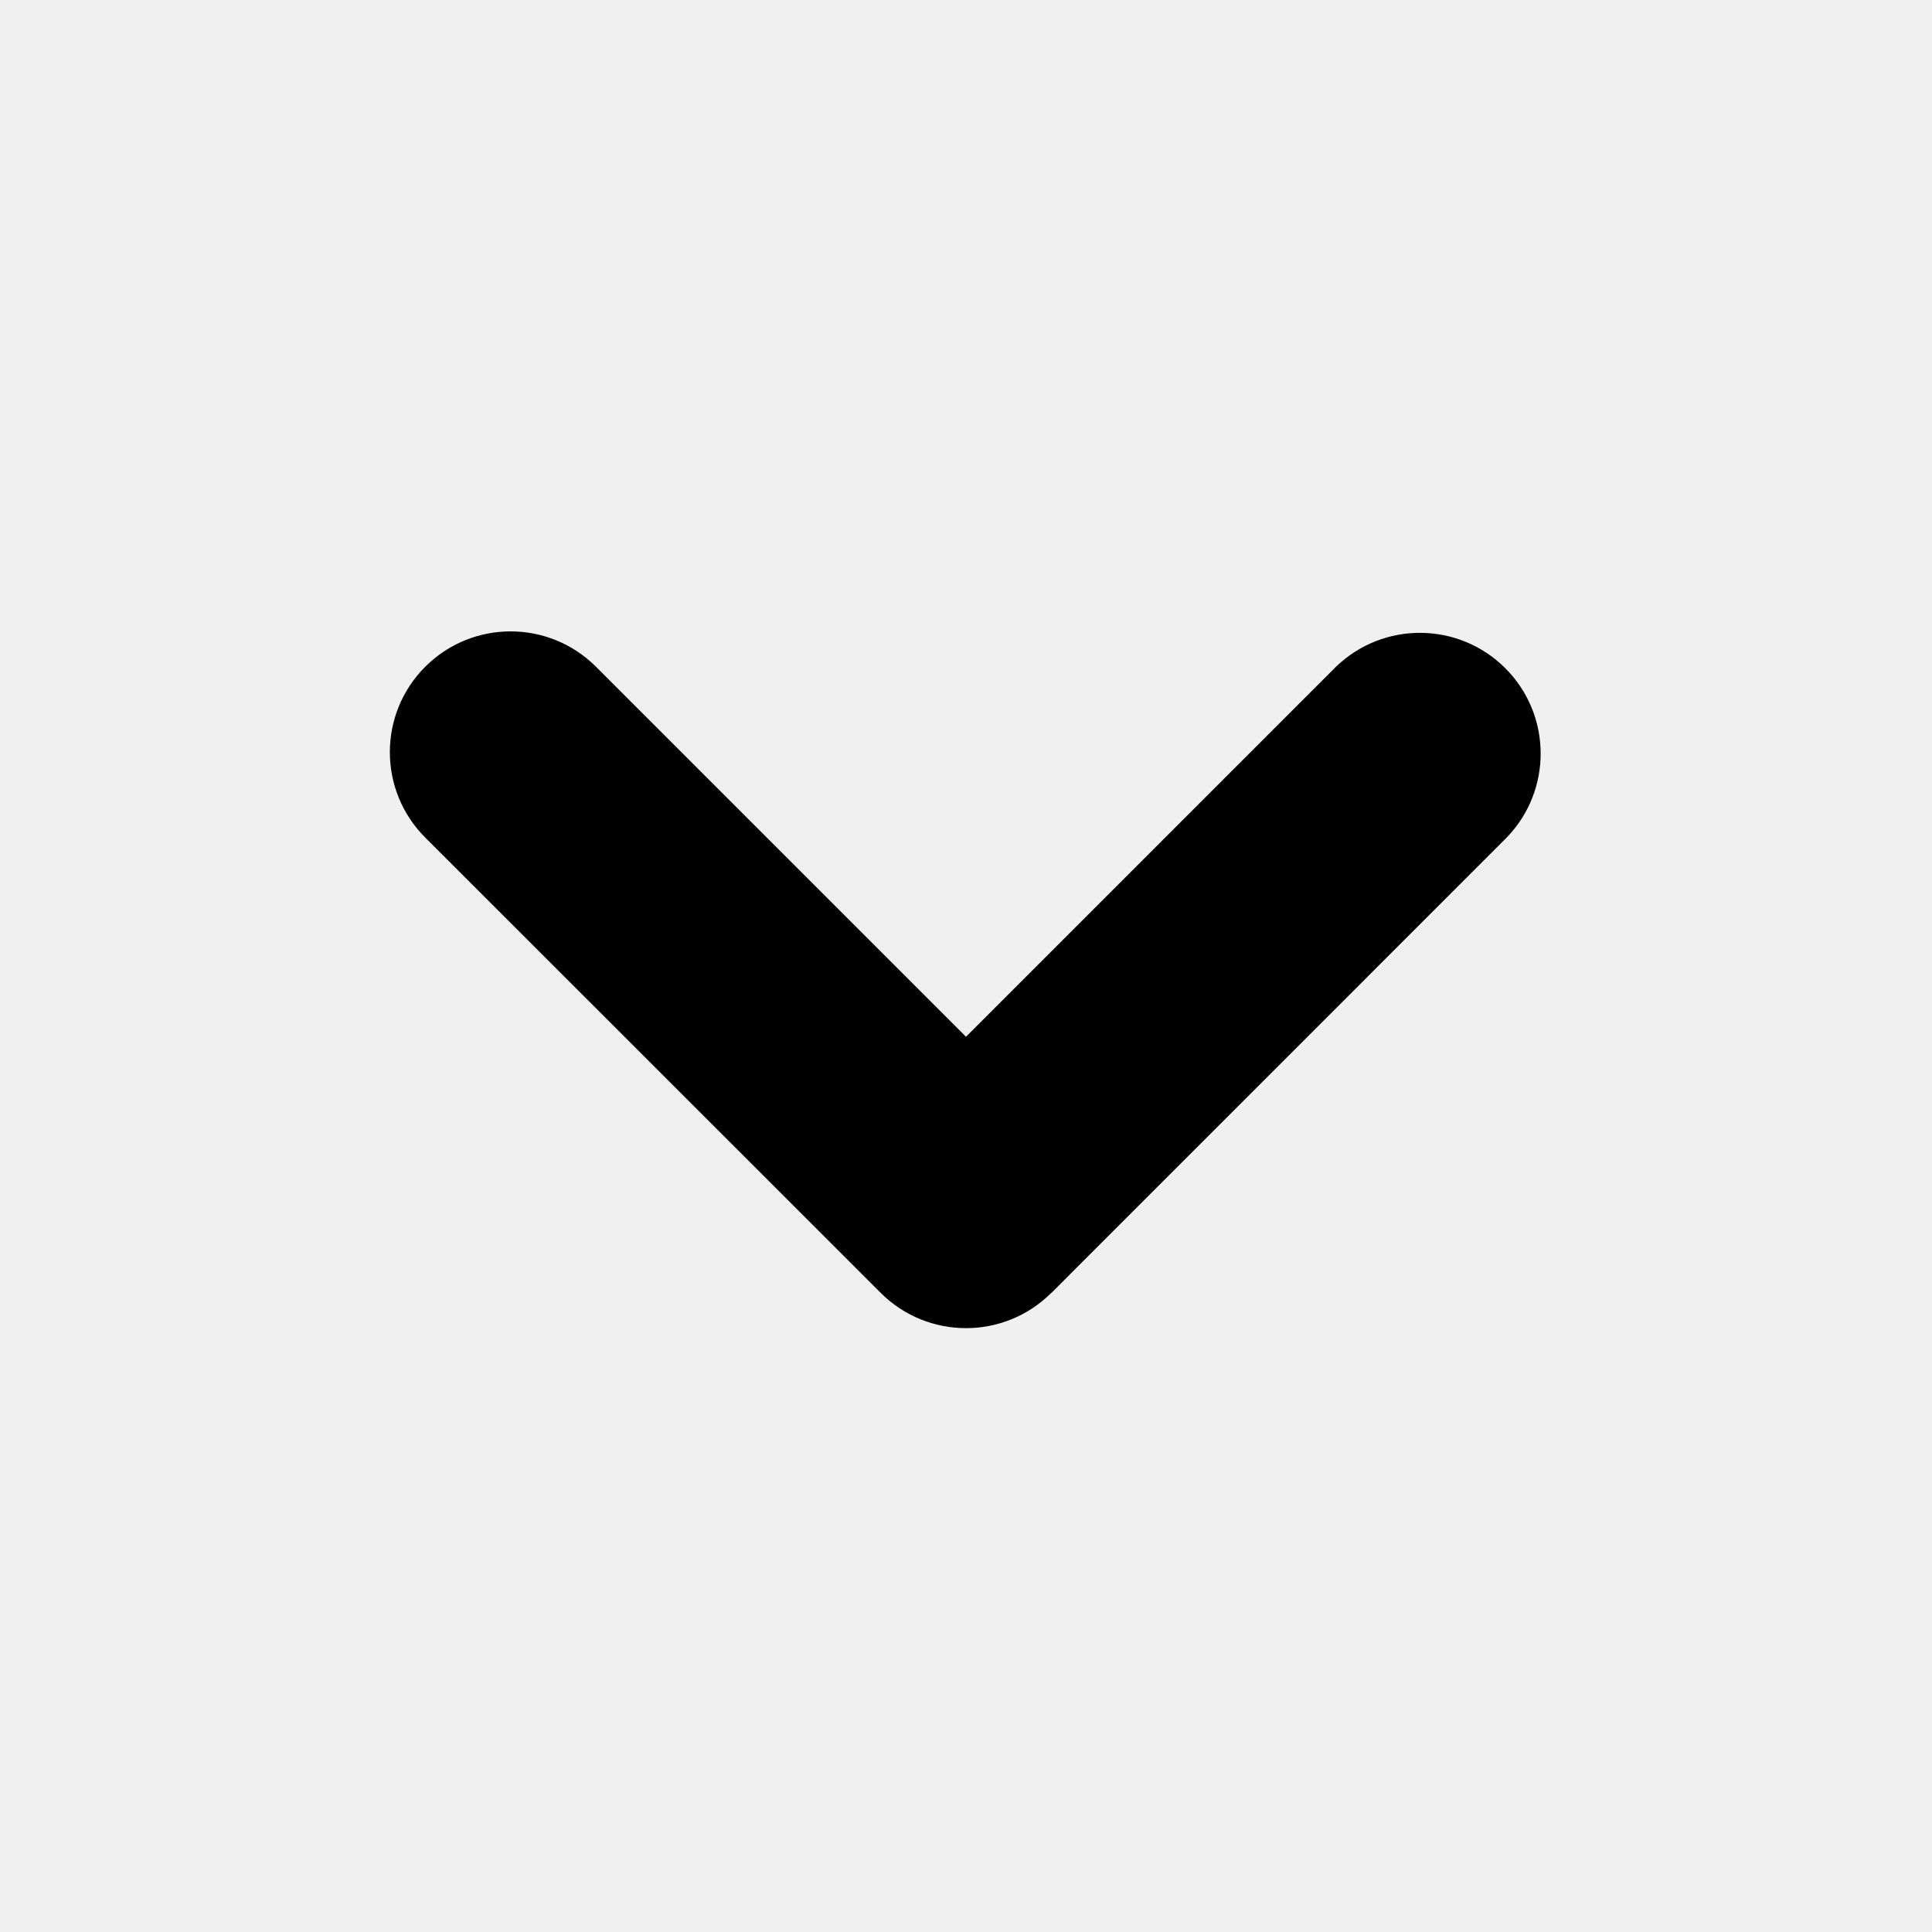
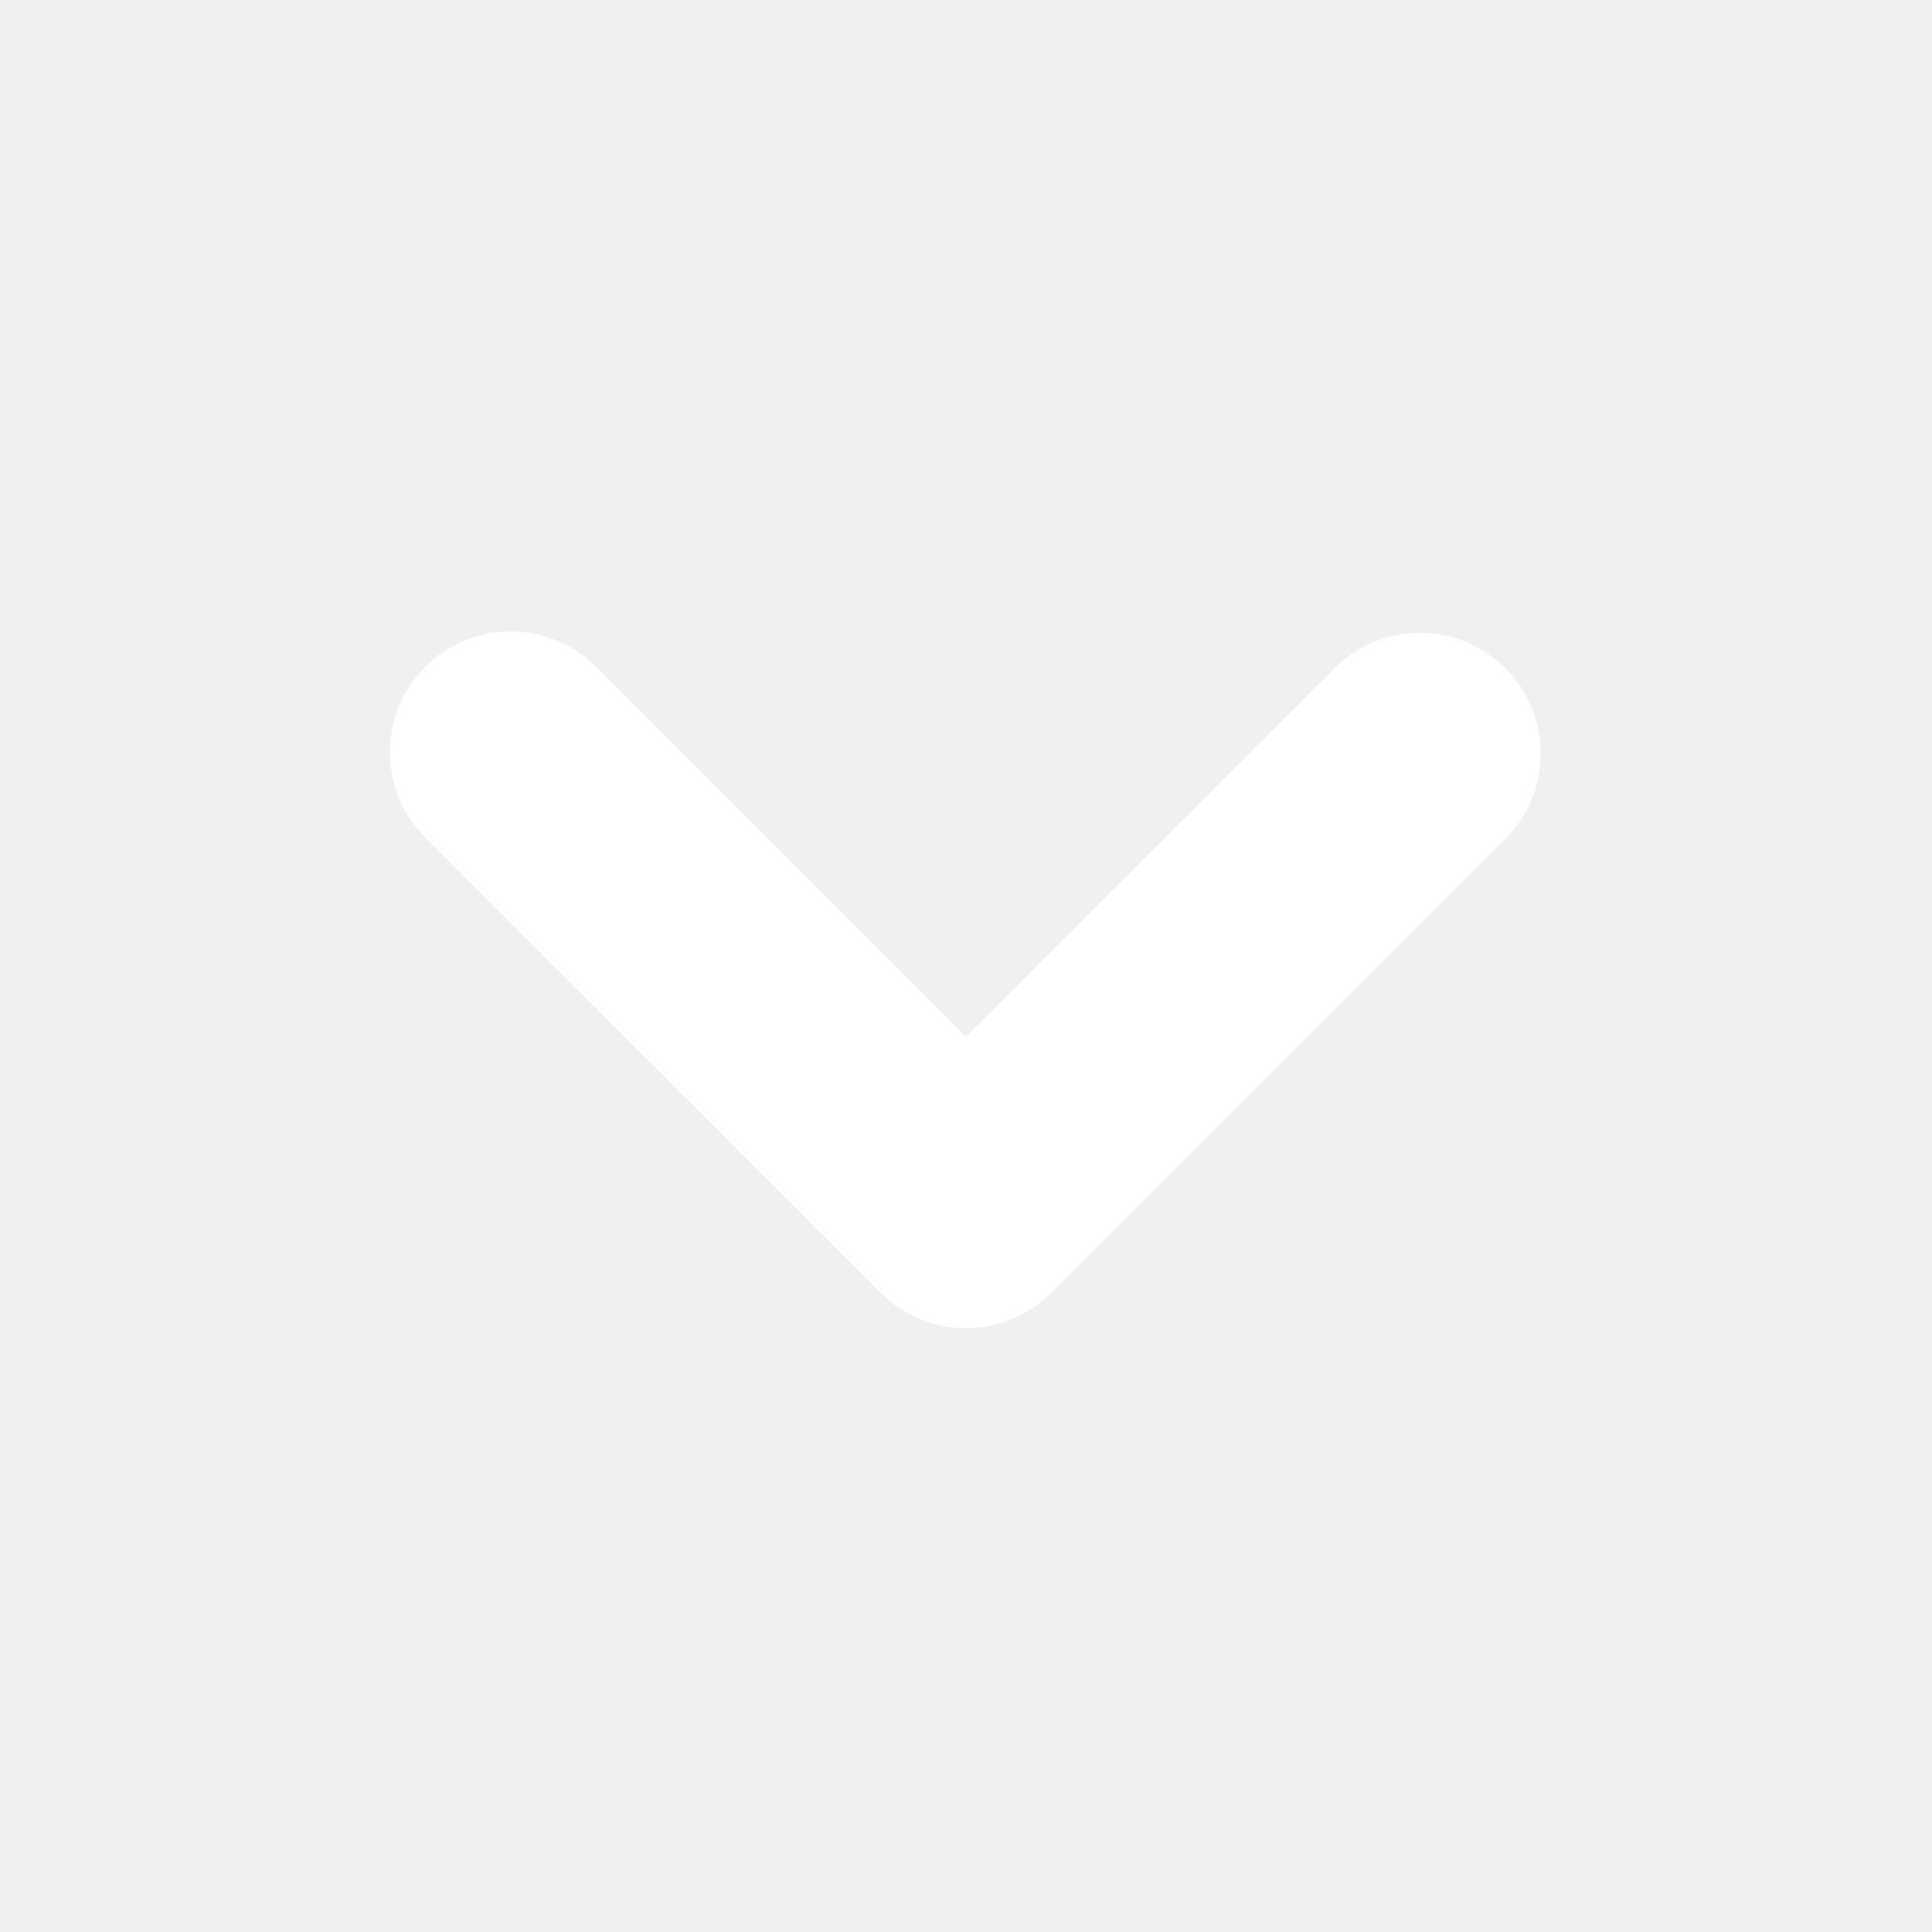
<svg xmlns="http://www.w3.org/2000/svg" width="1em" height="1em" viewBox="0 0 24 24">
  <g fill="none" fill-rule="evenodd">
    <path d="M24 0v24H0V0zM12.593 23.258l-.011.002l-.071.035l-.02.004l-.014-.004l-.071-.035q-.016-.005-.024.005l-.004.01l-.017.428l.005.02l.01.013l.104.074l.015.004l.012-.004l.104-.074l.012-.016l.004-.017l-.017-.427q-.004-.016-.017-.018m.265-.113l-.013.002l-.185.093l-.01.01l-.003.011l.018.43l.005.012l.008.007l.201.093q.019.005.029-.008l.004-.014l-.034-.614q-.005-.019-.02-.022m-.715.002a.02.02 0 0 0-.027.006l-.006.014l-.034.614q.001.018.017.024l.015-.002l.201-.093l.01-.008l.004-.011l.017-.43l-.003-.012l-.01-.01z" />
-     <path fill="currentColor" d="M13.06 16.06a1.5 1.5 0 0 1-2.12 0l-5.658-5.656a1.5 1.5 0 1 1 2.122-2.121L12 12.879l4.596-4.596a1.5 1.5 0 0 1 2.122 2.12l-5.657 5.658Z" />
+     <path fill="white" d="M13.06 16.06a1.5 1.5 0 0 1-2.12 0l-5.658-5.656a1.5 1.5 0 1 1 2.122-2.121L12 12.879l4.596-4.596a1.5 1.5 0 0 1 2.122 2.12l-5.657 5.658Z" />
  </g>
</svg>
